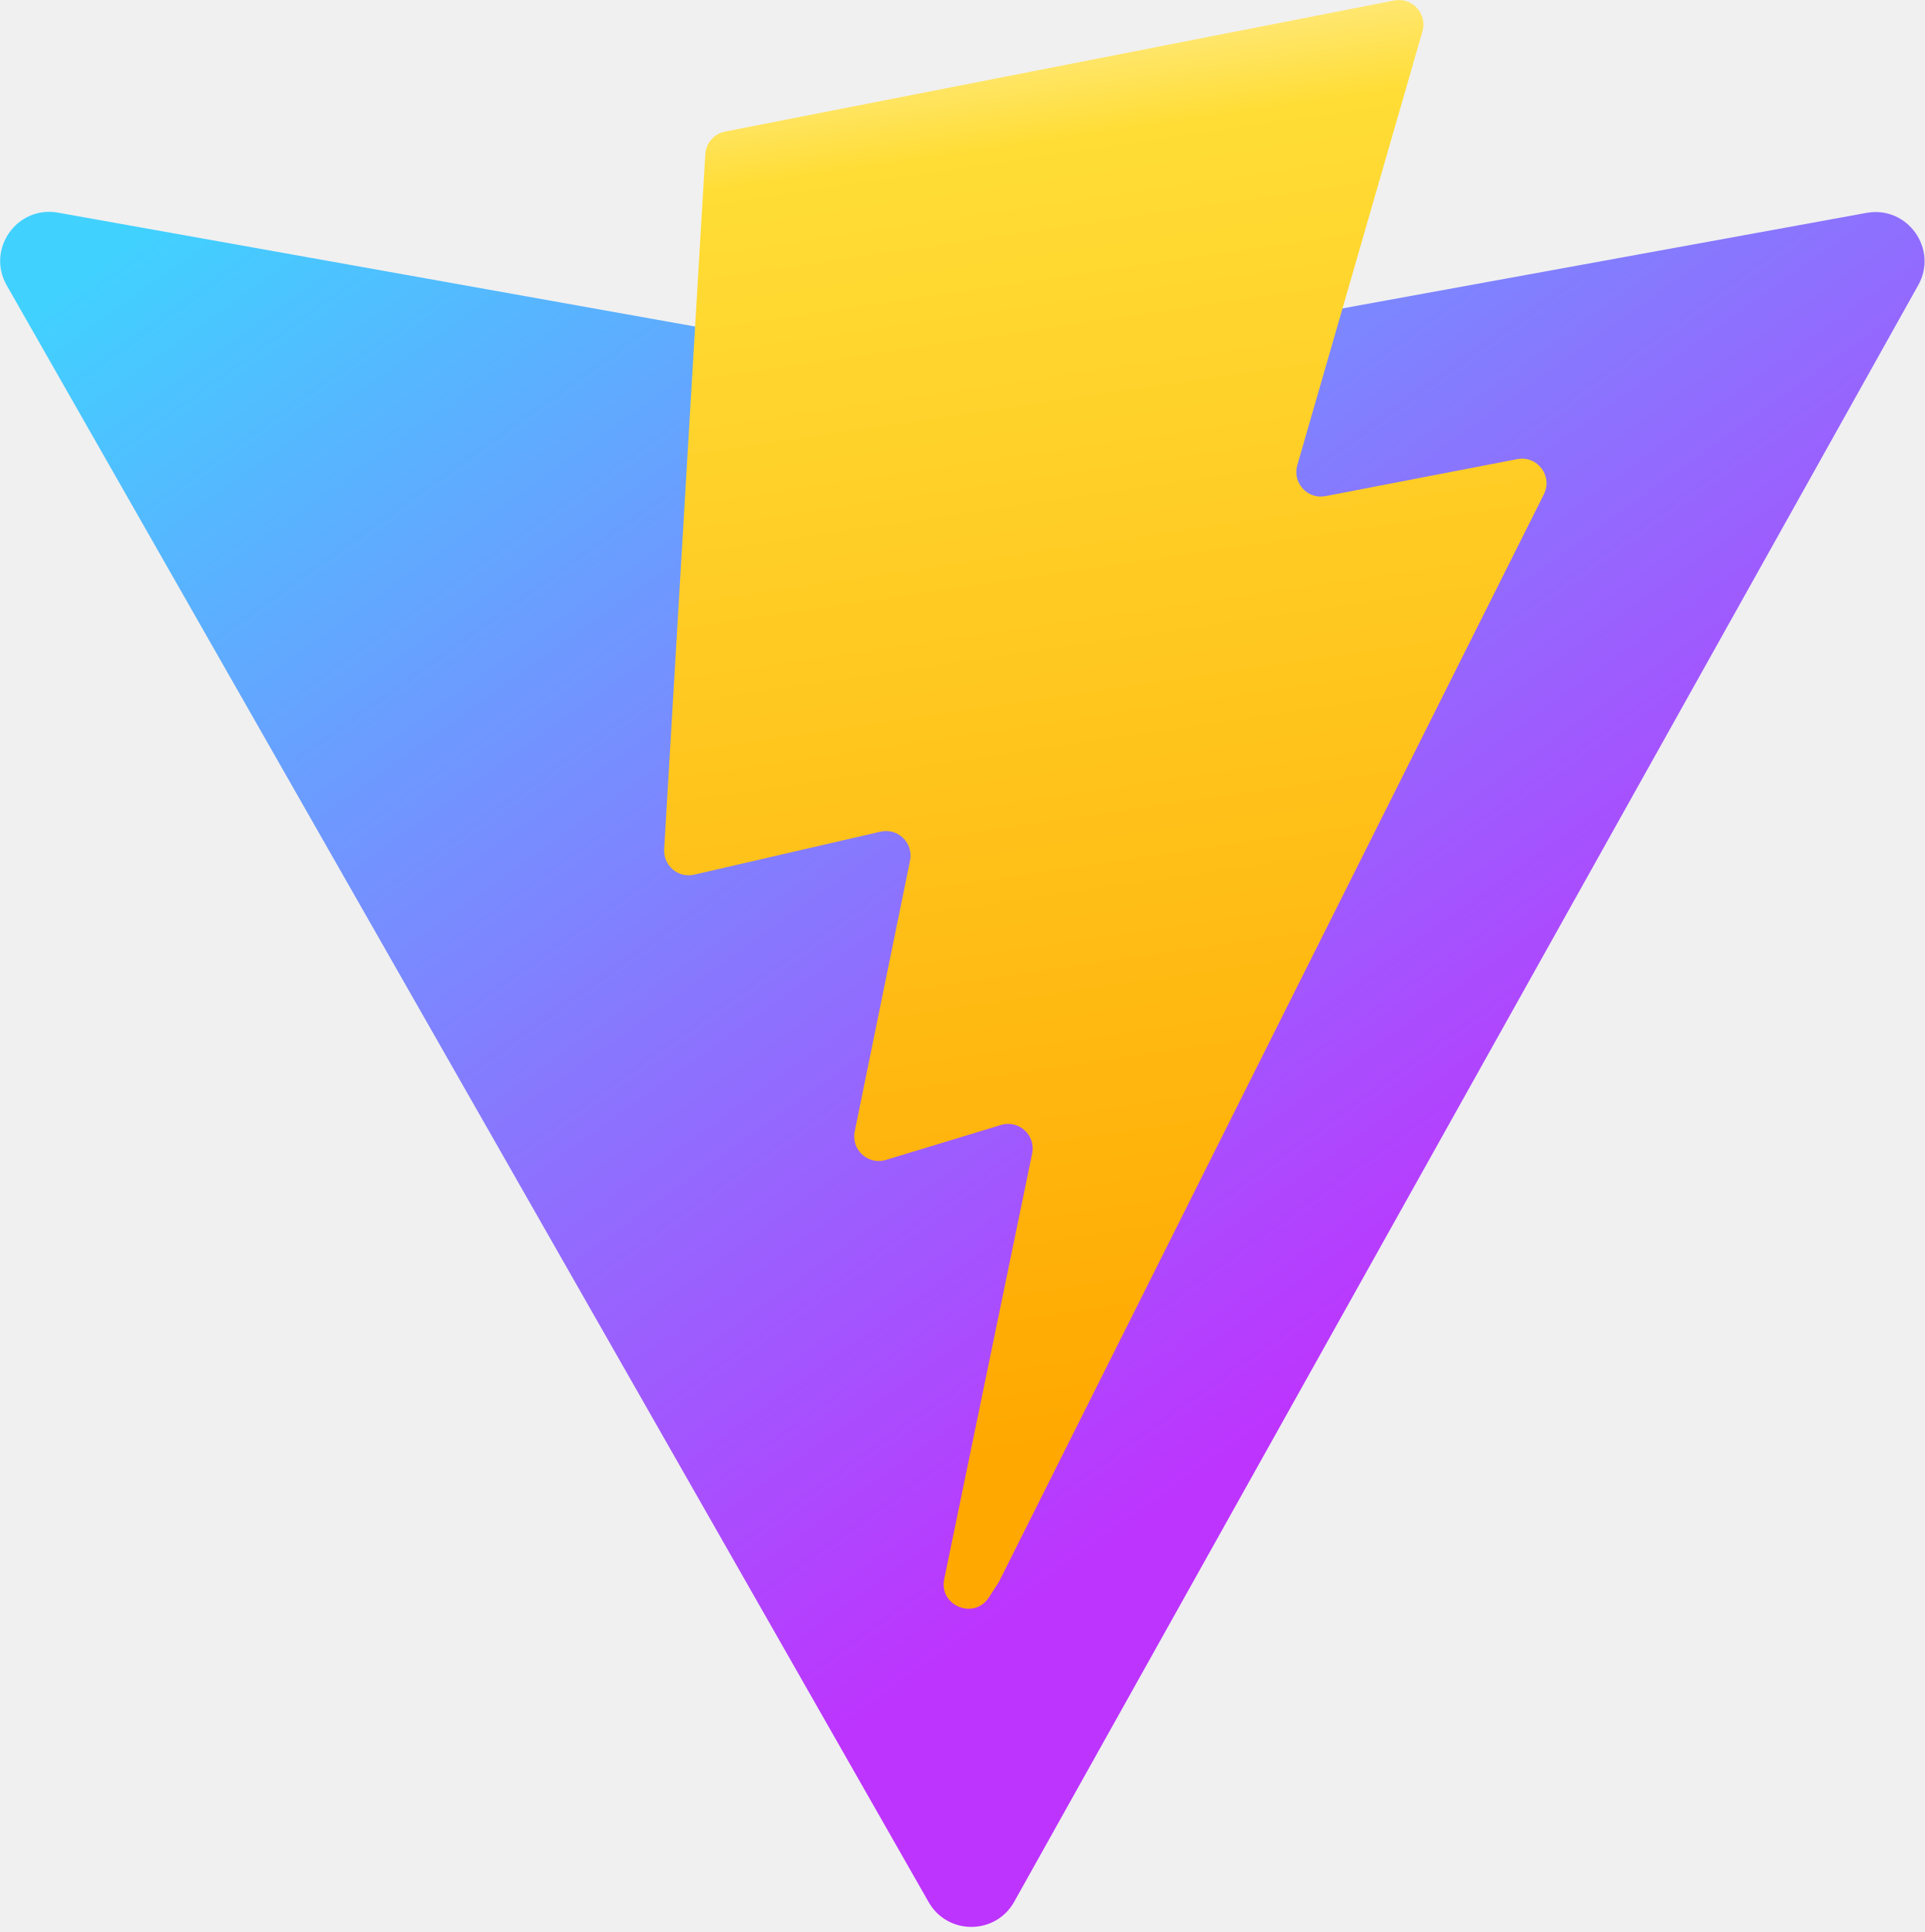
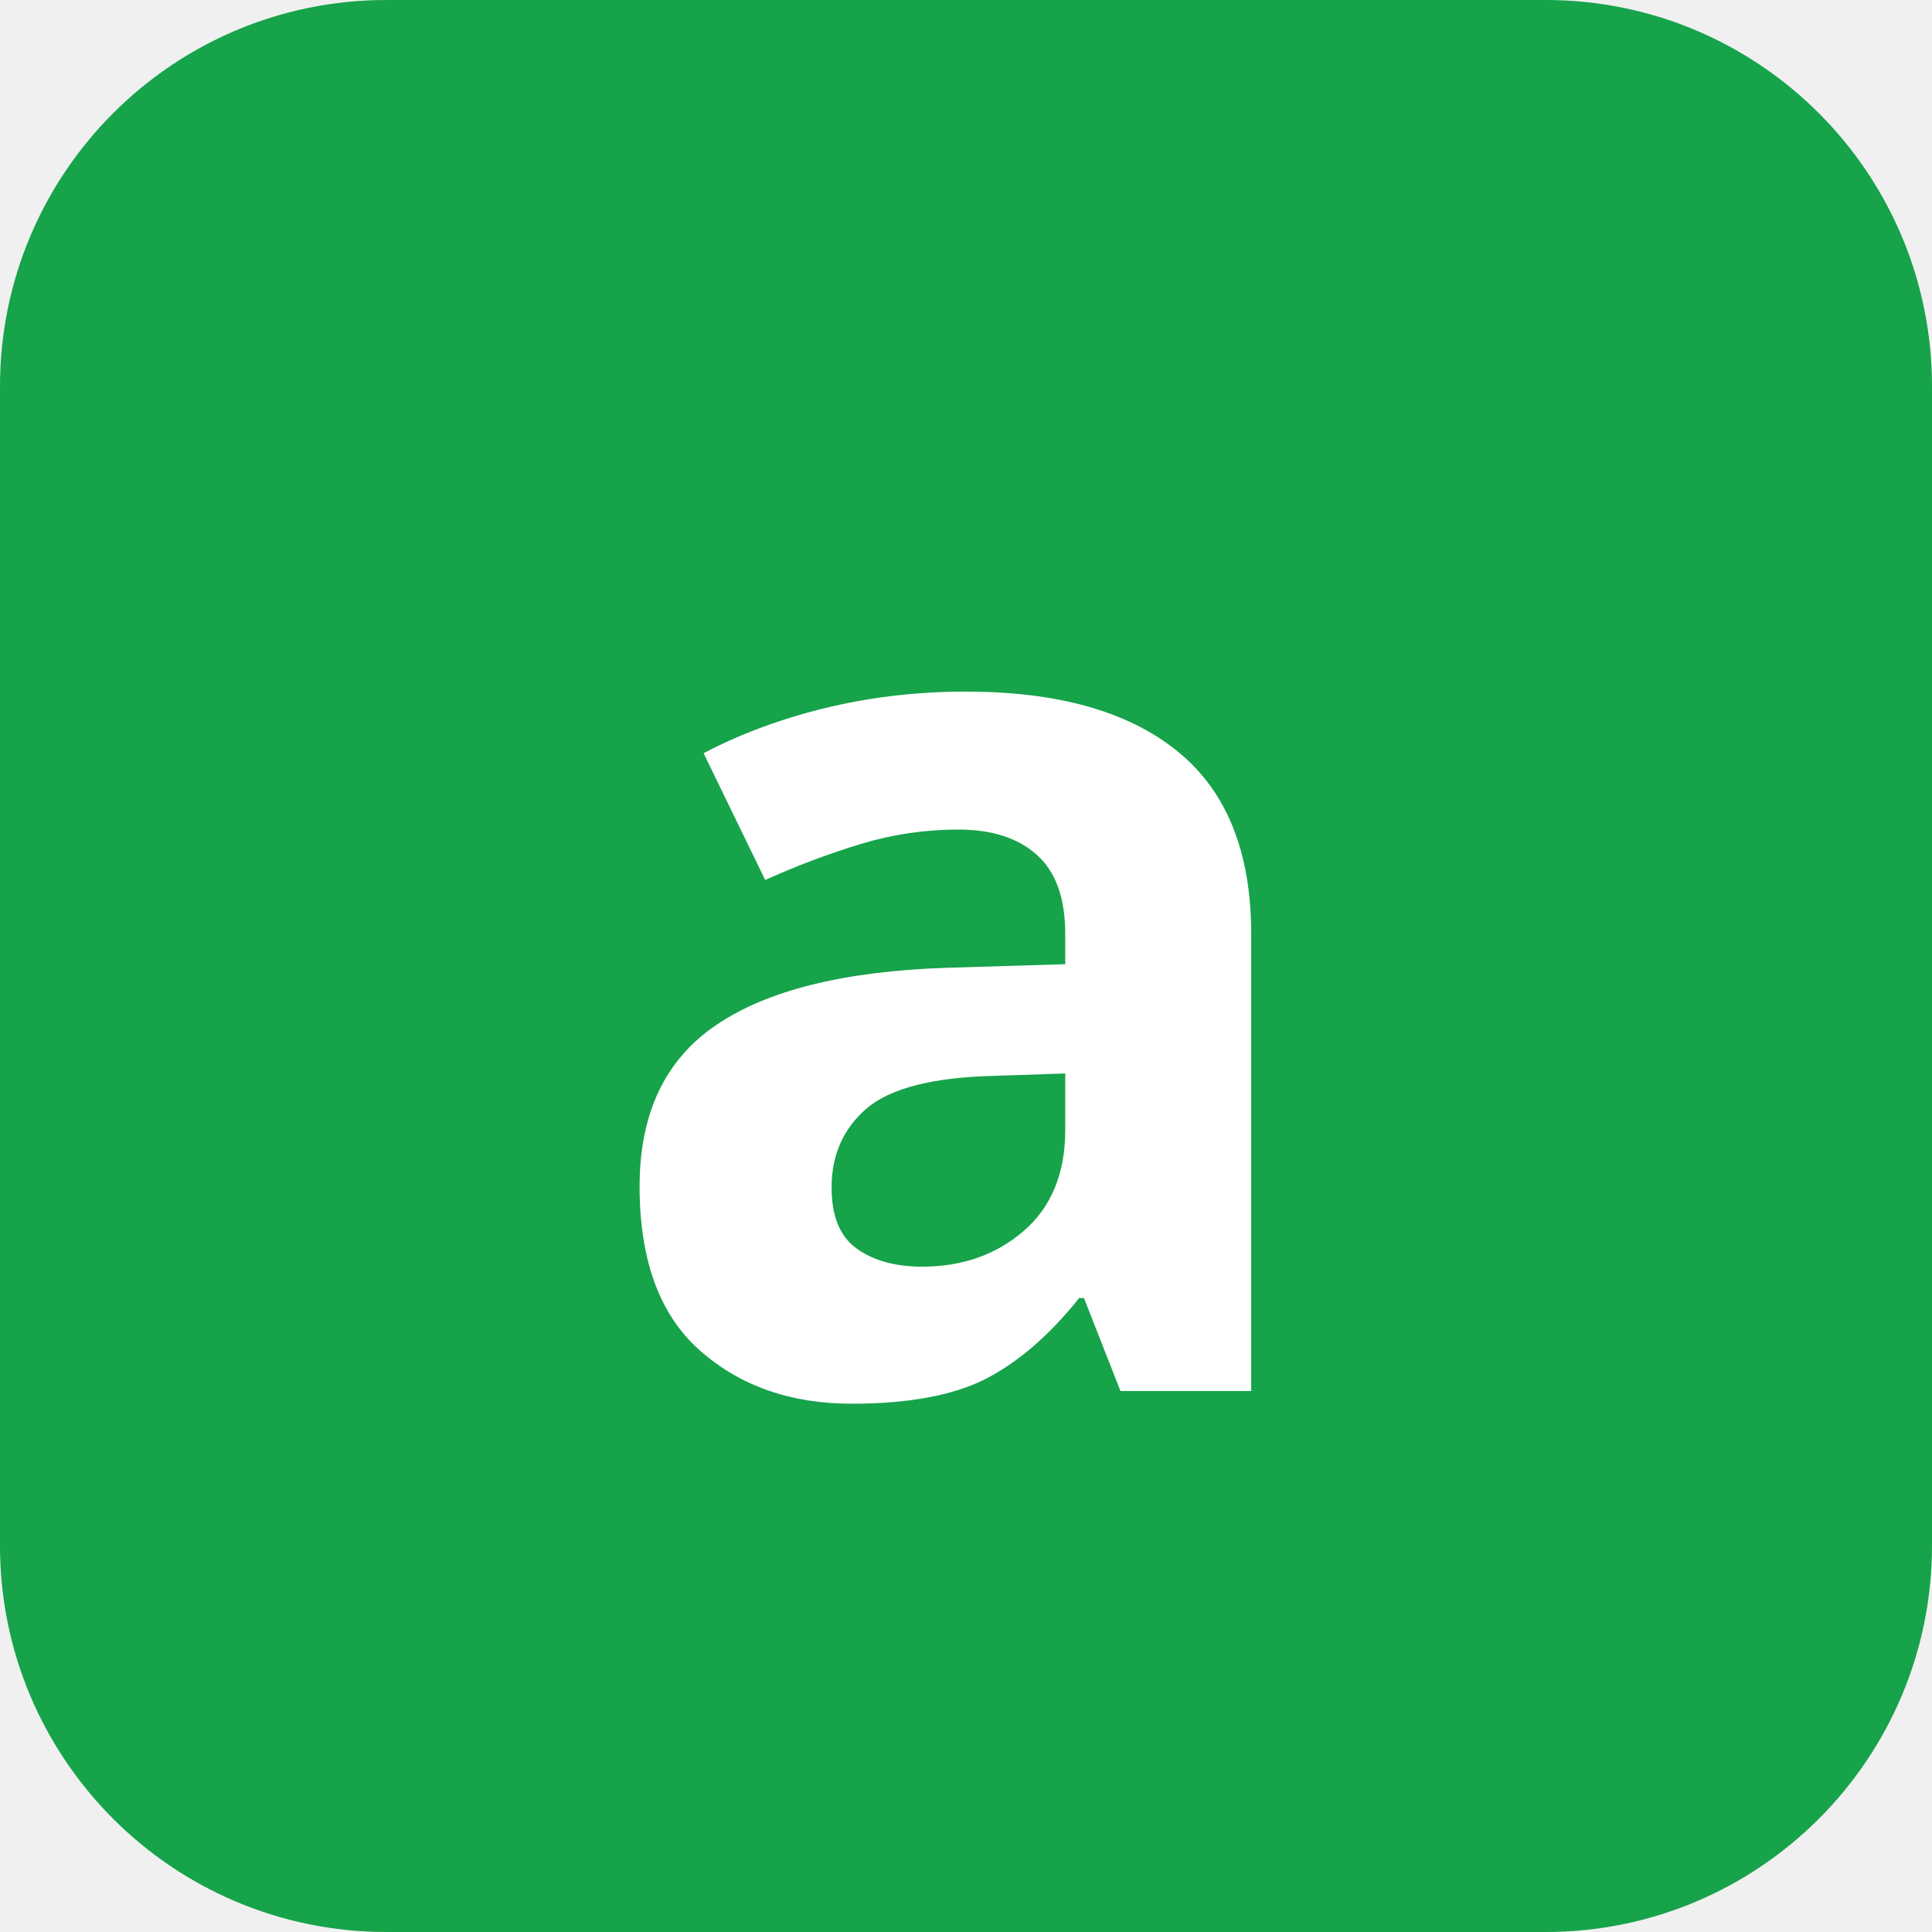
- <svg xmlns="http://www.w3.org/2000/svg" aria-hidden="true" role="img" class="iconify iconify--logos" width="31.88" height="32" preserveAspectRatio="xMidYMid meet" viewBox="0 0 256 257">
-   <defs>
-     <linearGradient id="IconifyId1813088fe1fbc01fb466" x1="-.828%" x2="57.636%" y1="7.652%" y2="78.411%">
-       <stop offset="0%" stop-color="#41D1FF" />
-       <stop offset="100%" stop-color="#BD34FE" />
-     </linearGradient>
-     <linearGradient id="IconifyId1813088fe1fbc01fb467" x1="43.376%" x2="50.316%" y1="2.242%" y2="89.03%">
-       <stop offset="0%" stop-color="#FFEA83" />
-       <stop offset="8.333%" stop-color="#FFDD35" />
-       <stop offset="100%" stop-color="#FFA800" />
-     </linearGradient>
-   </defs>
-   <path fill="url(#IconifyId1813088fe1fbc01fb466)" d="M255.153 37.938L134.897 252.976c-2.483 4.44-8.862 4.466-11.382.048L.875 37.958c-2.746-4.814 1.371-10.646 6.827-9.67l120.385 21.517a6.537 6.537 0 0 0 2.322-.004l117.867-21.483c5.438-.991 9.574 4.796 6.877 9.62Z" />
-   <path fill="url(#IconifyId1813088fe1fbc01fb467)" d="M185.432.063L96.44 17.501a3.268 3.268 0 0 0-2.634 3.014l-5.474 92.456a3.268 3.268 0 0 0 3.997 3.378l24.777-5.718c2.318-.535 4.413 1.507 3.936 3.838l-7.361 36.047c-.495 2.426 1.782 4.5 4.151 3.78l15.304-4.649c2.372-.72 4.652 1.36 4.15 3.788l-11.698 56.621c-.732 3.542 3.979 5.473 5.943 2.437l1.313-2.028l72.516-144.72c1.215-2.423-.88-5.186-3.54-4.672l-25.505 4.922c-2.396.462-4.435-1.77-3.759-4.114l16.646-57.705c.677-2.35-1.37-4.583-3.769-4.113Z" />
+ <svg xmlns="http://www.w3.org/2000/svg" viewBox="0 0 100 100">
+   <rect width="100" height="100" rx="20" fill="#16a34a" />
+   <text x="50" y="72" font-family="system-ui, sans-serif" font-weight="900" font-size="65" fill="white" text-anchor="middle">a</text>
</svg>
